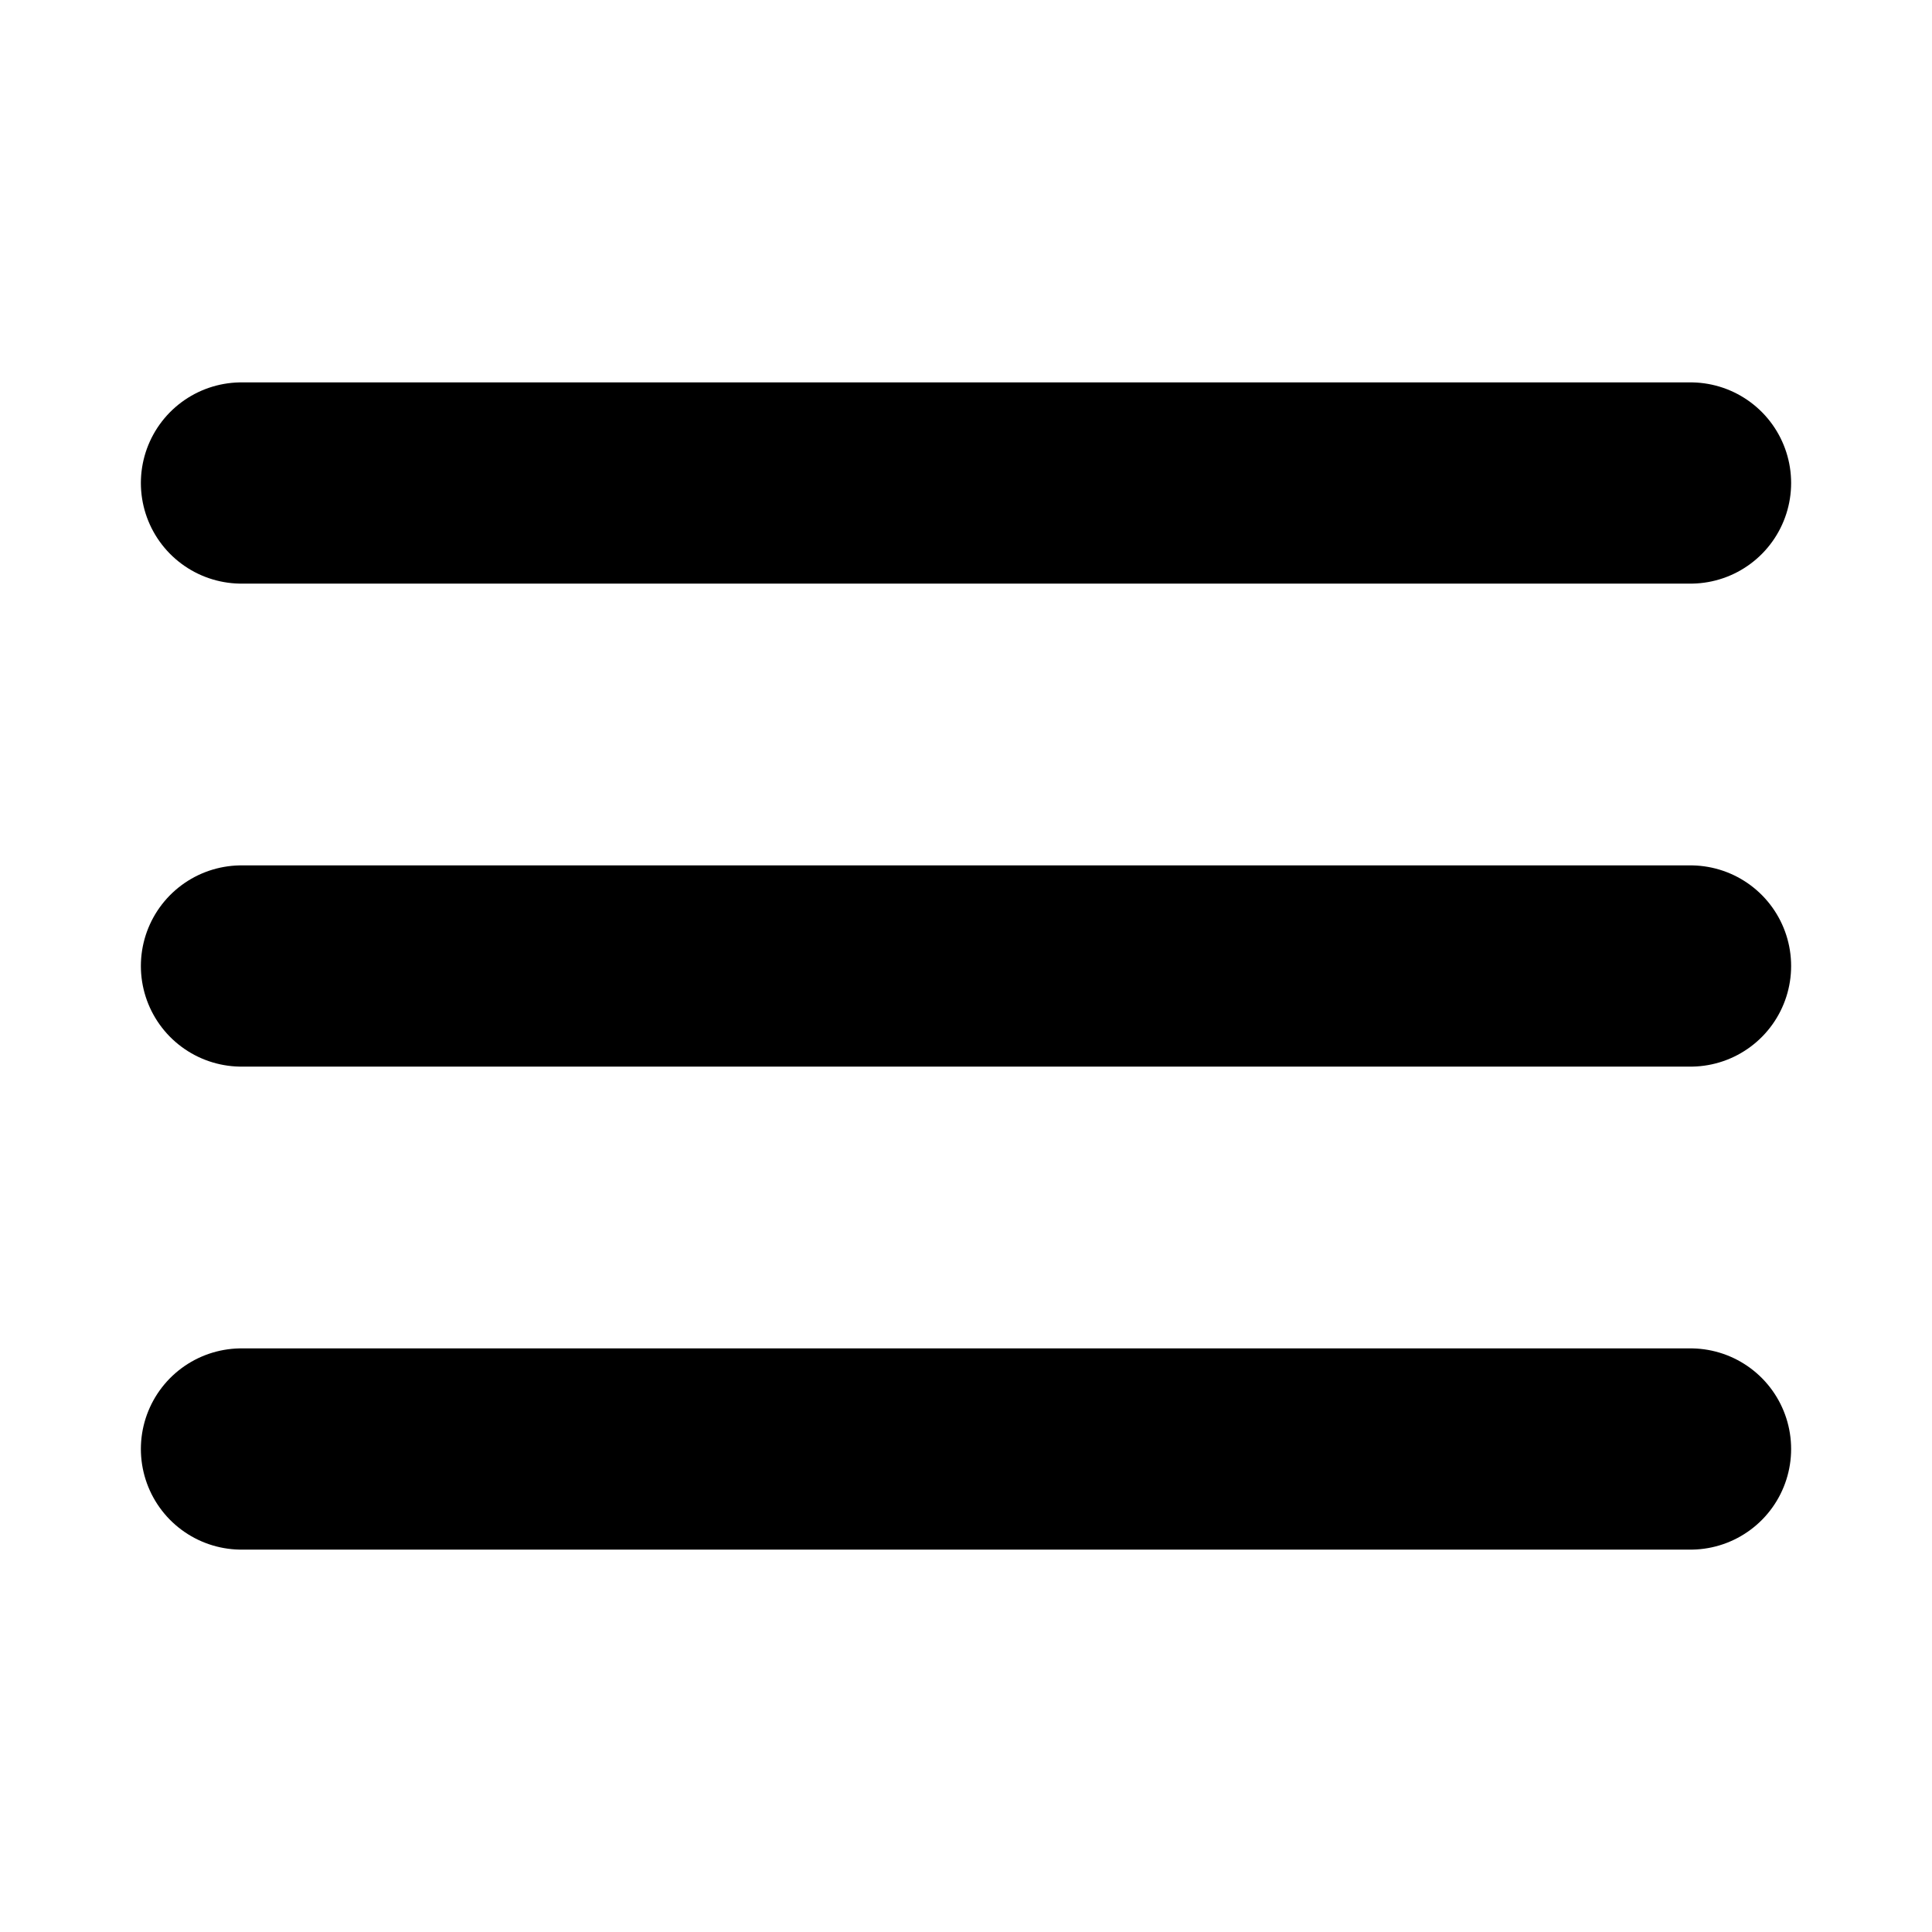
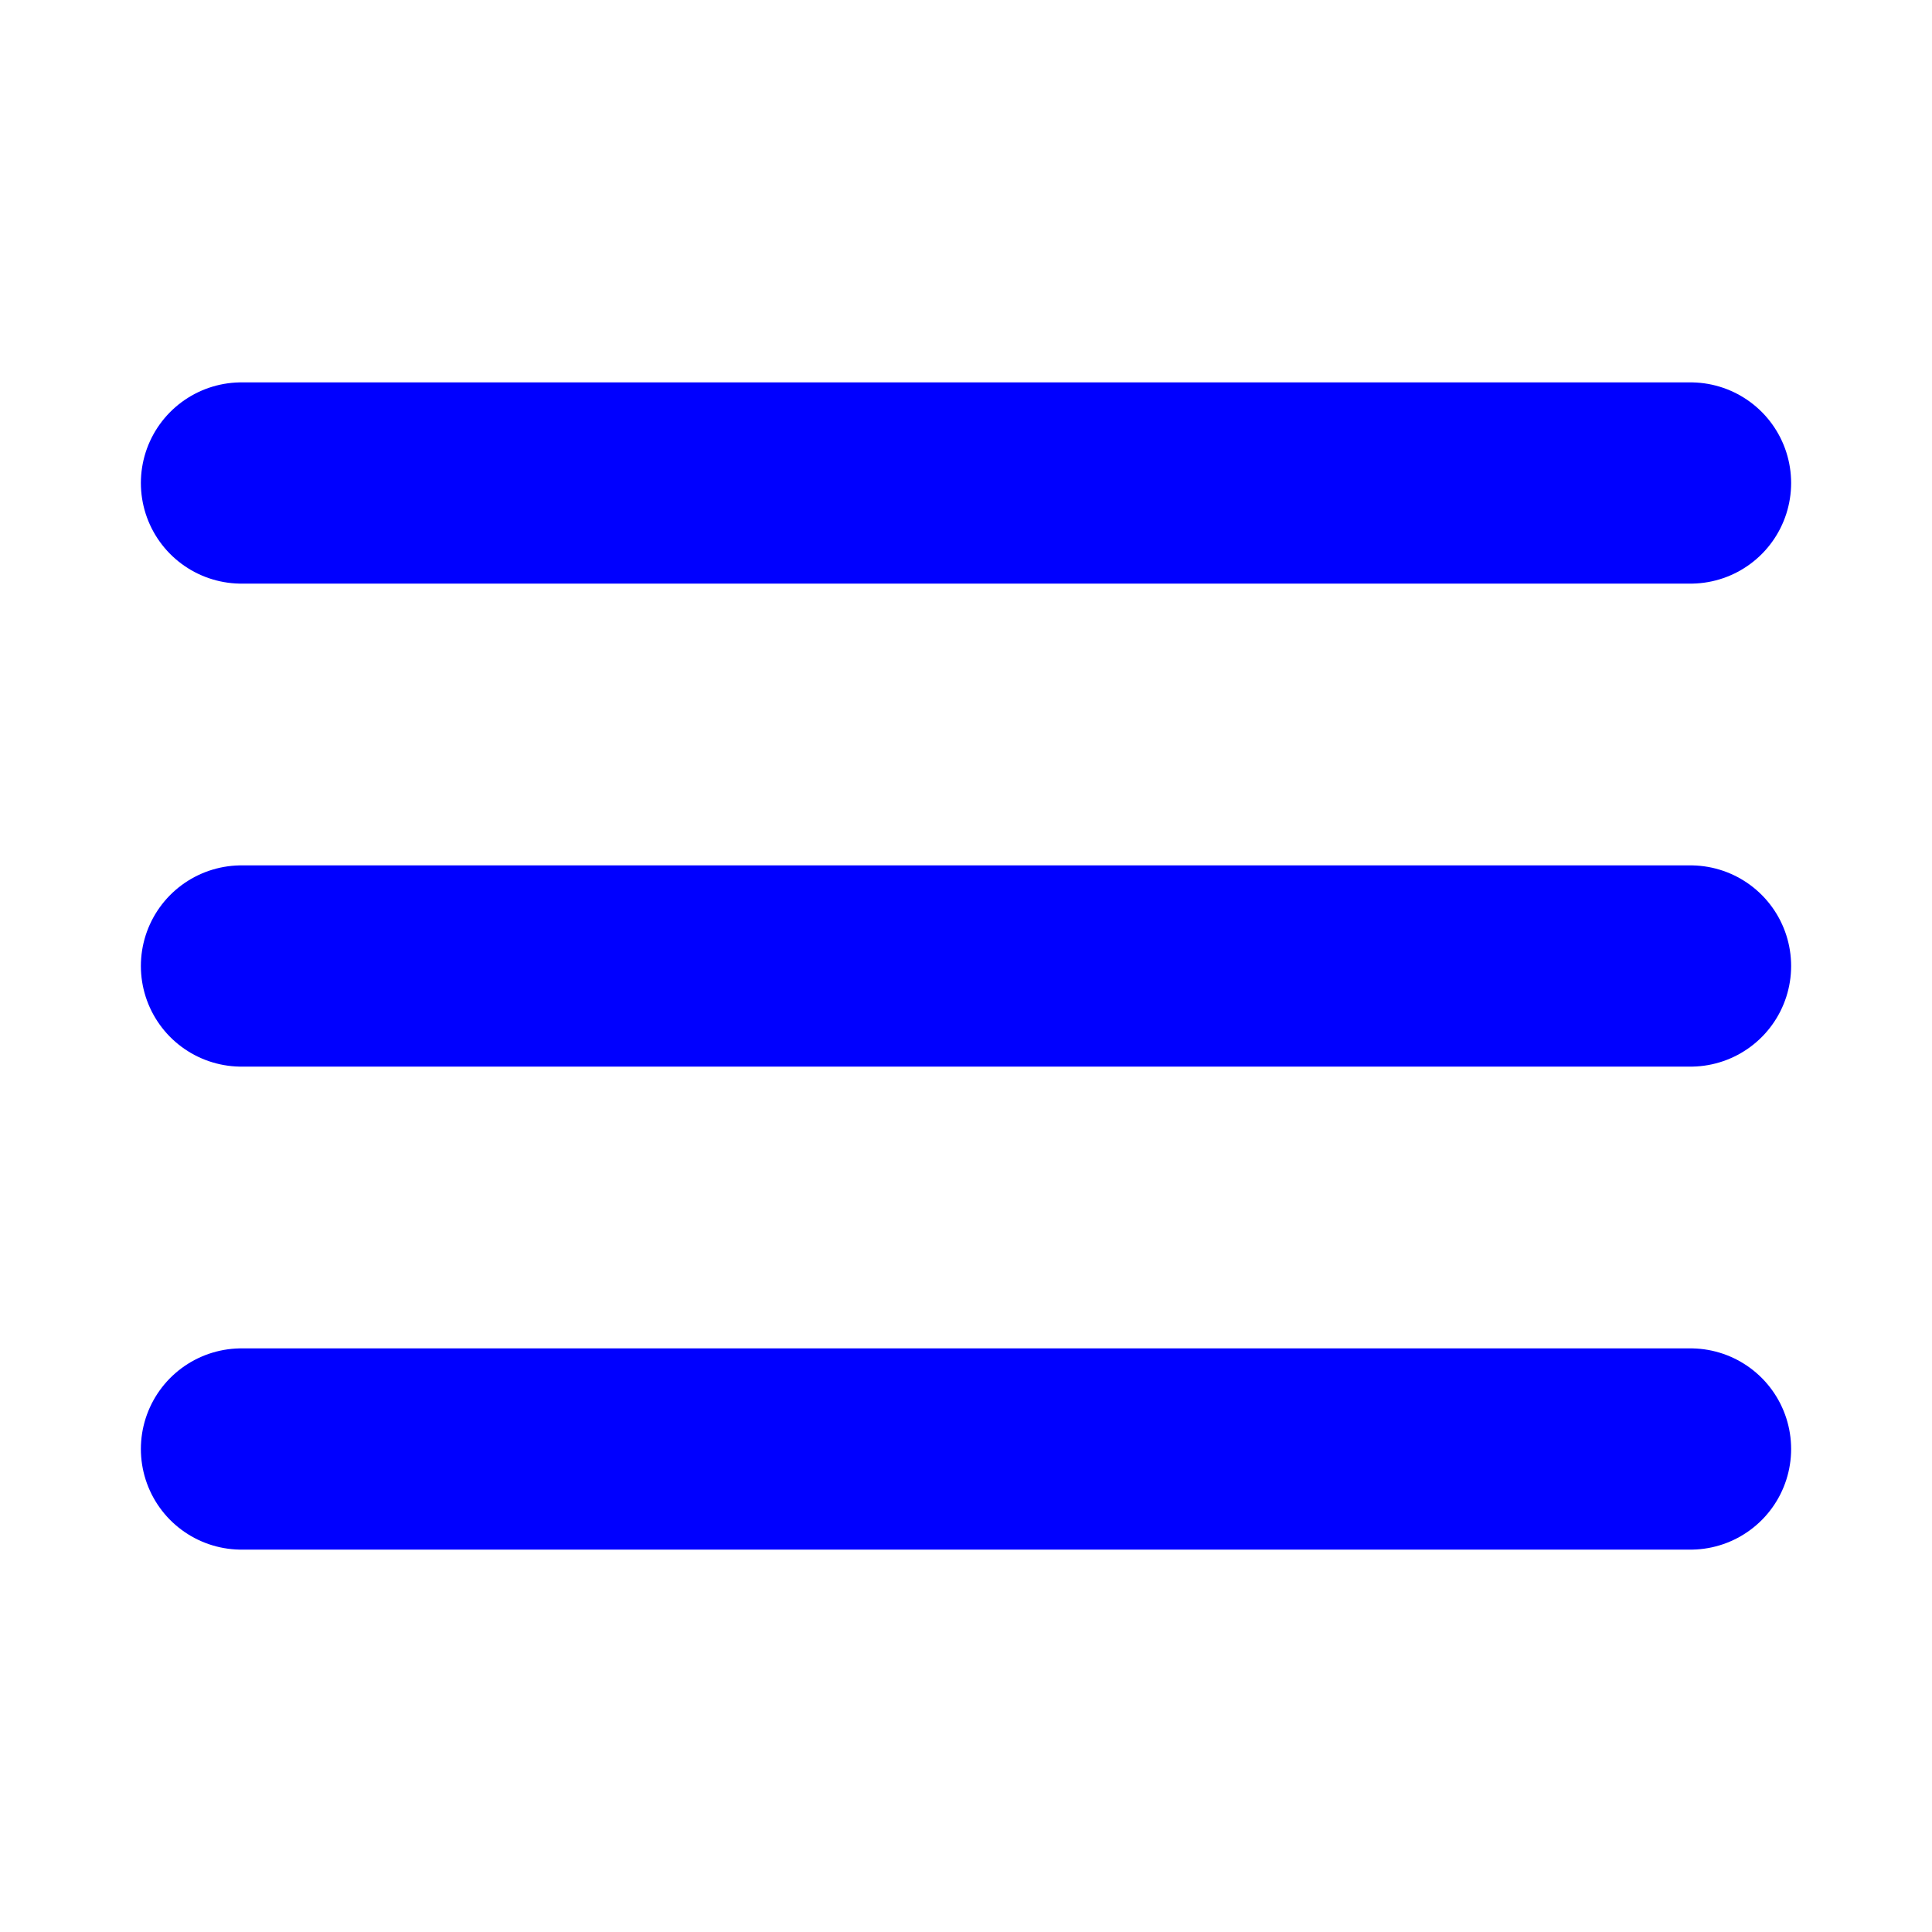
- <svg xmlns="http://www.w3.org/2000/svg" width="48" height="48" viewBox="0 0 24 24">
-   <path fill="green" stroke="black" stroke-linecap="round" stroke-linejoin="round" stroke-width="2.5" d="M3 6h18M3 12h18M3 18h18" />
+ <svg xmlns="http://www.w3.org/2000/svg" width="35" height="35" viewBox="0 0 24 24">
+   <path fill="green" stroke="blue" stroke-linecap="round" stroke-linejoin="round" stroke-width="2.5" d="M3 6h18M3 12h18M3 18h18" />
</svg>
